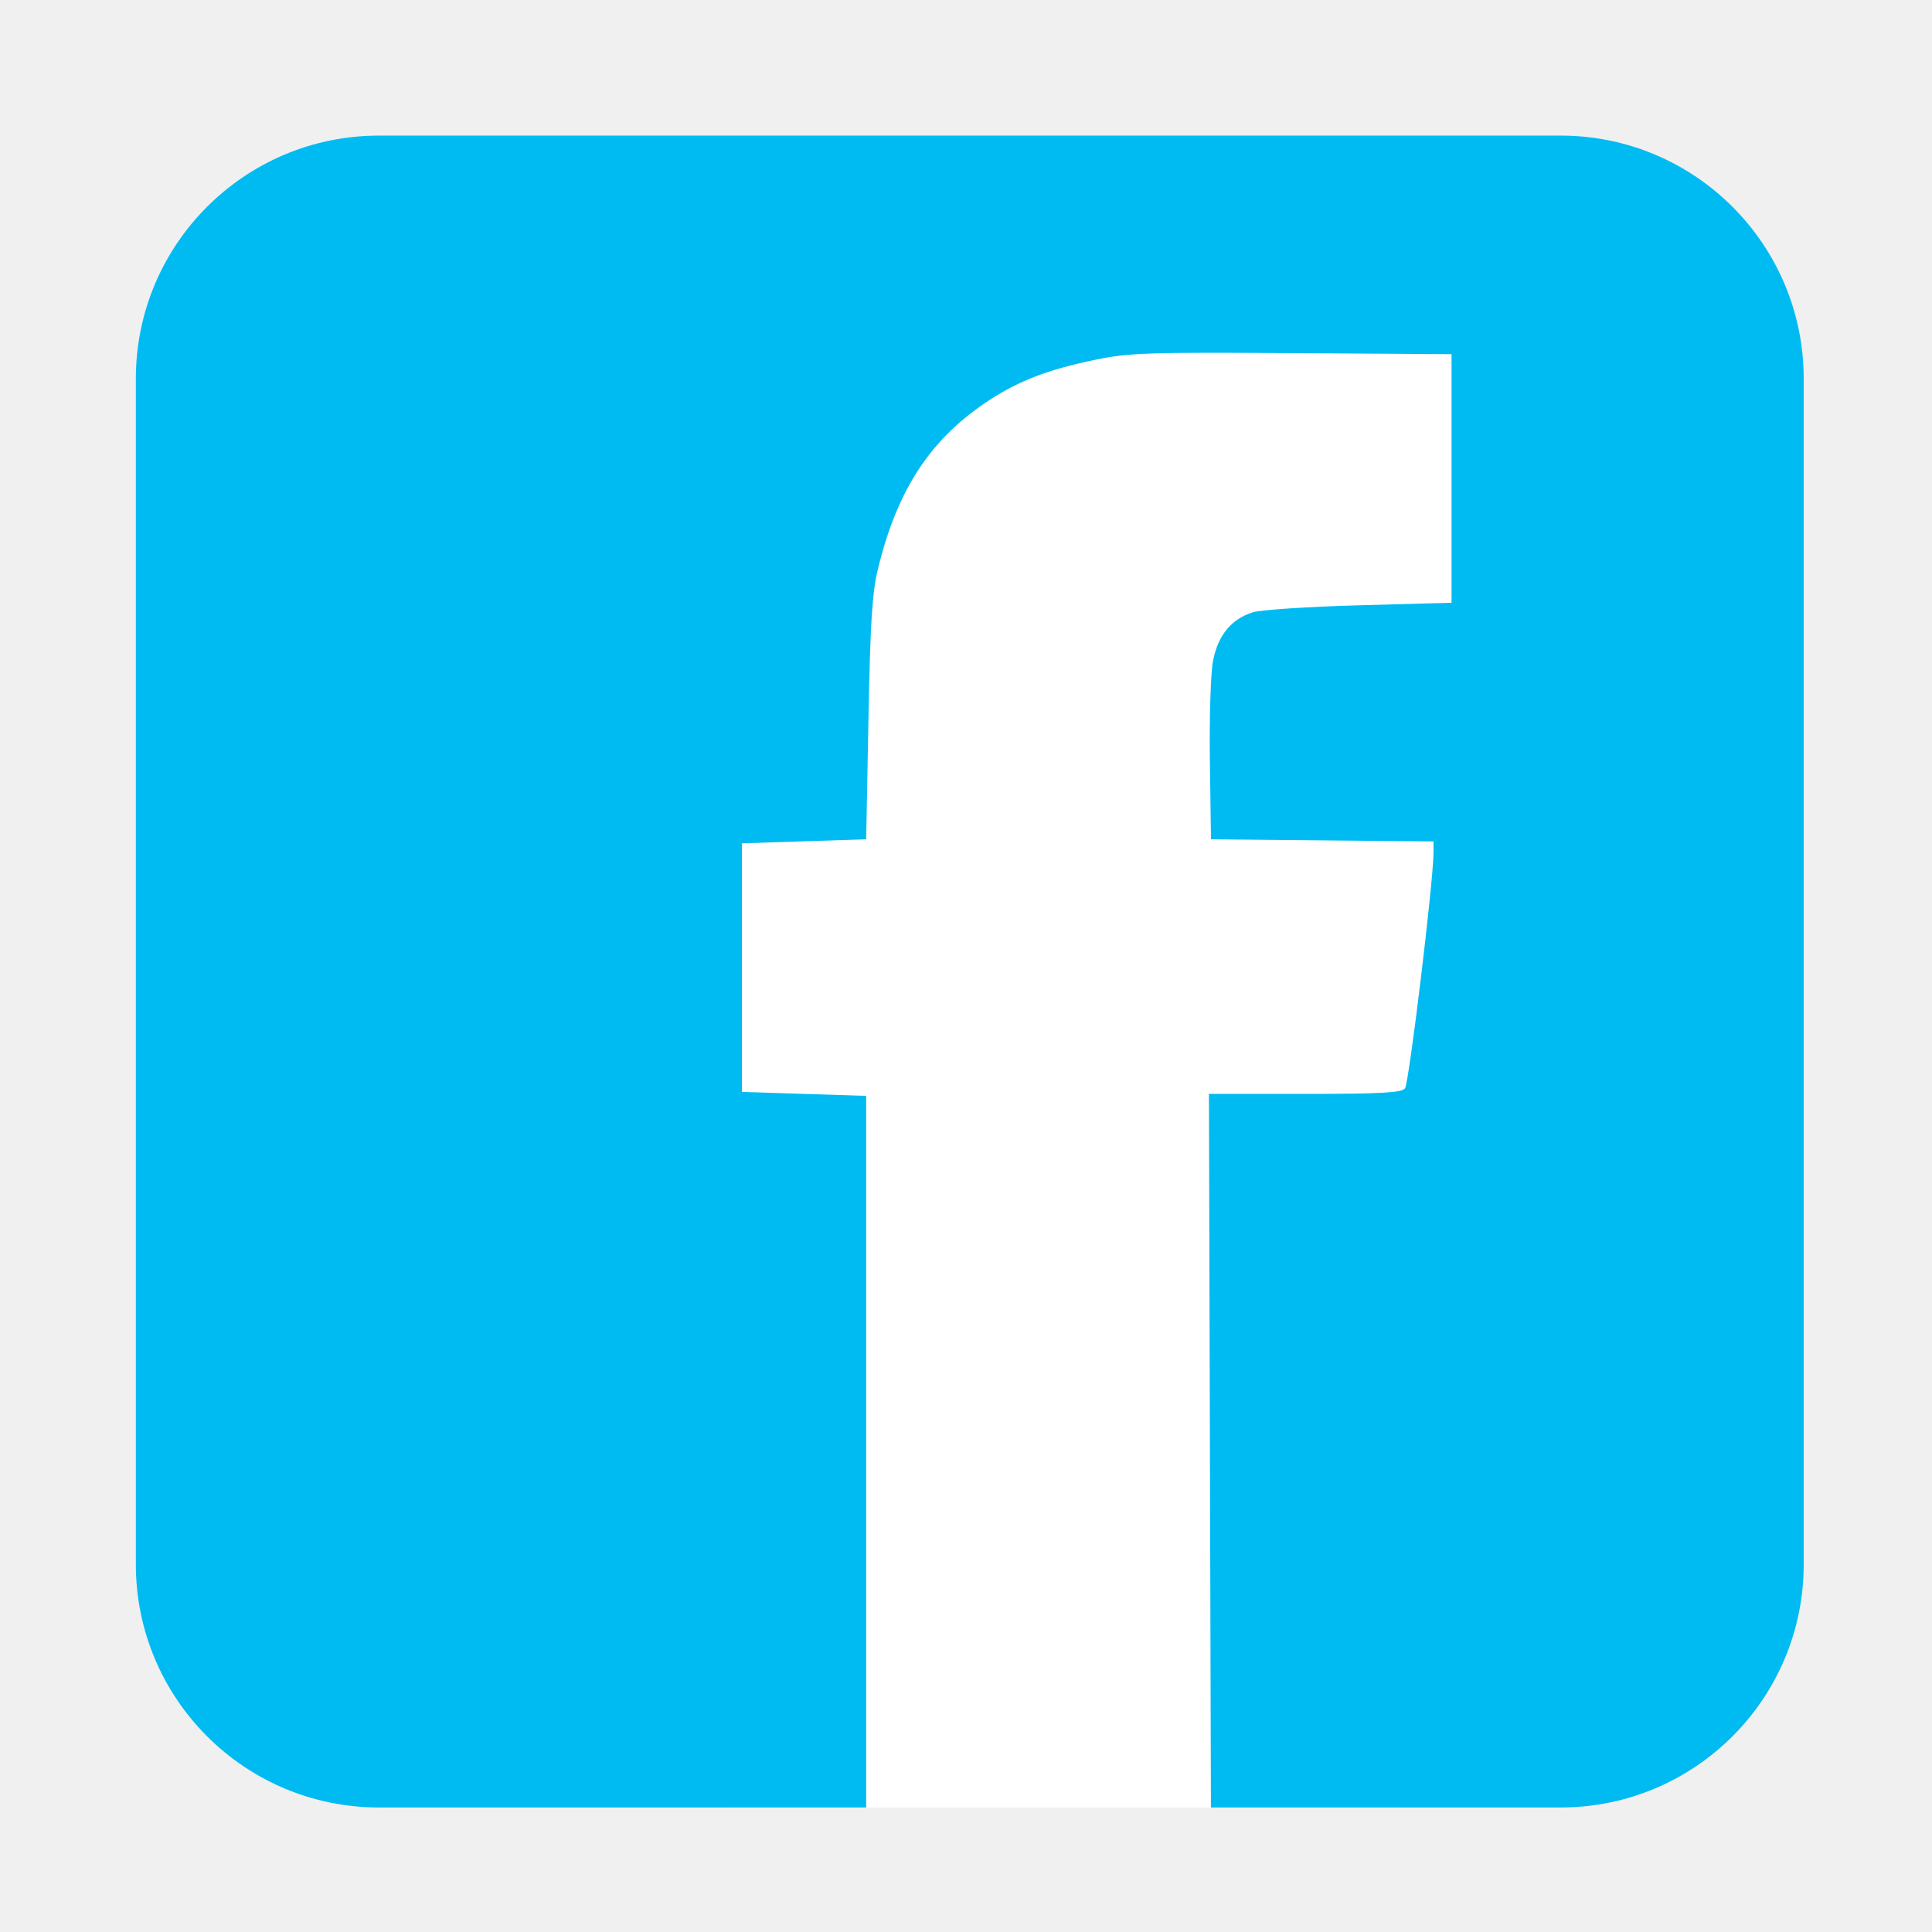
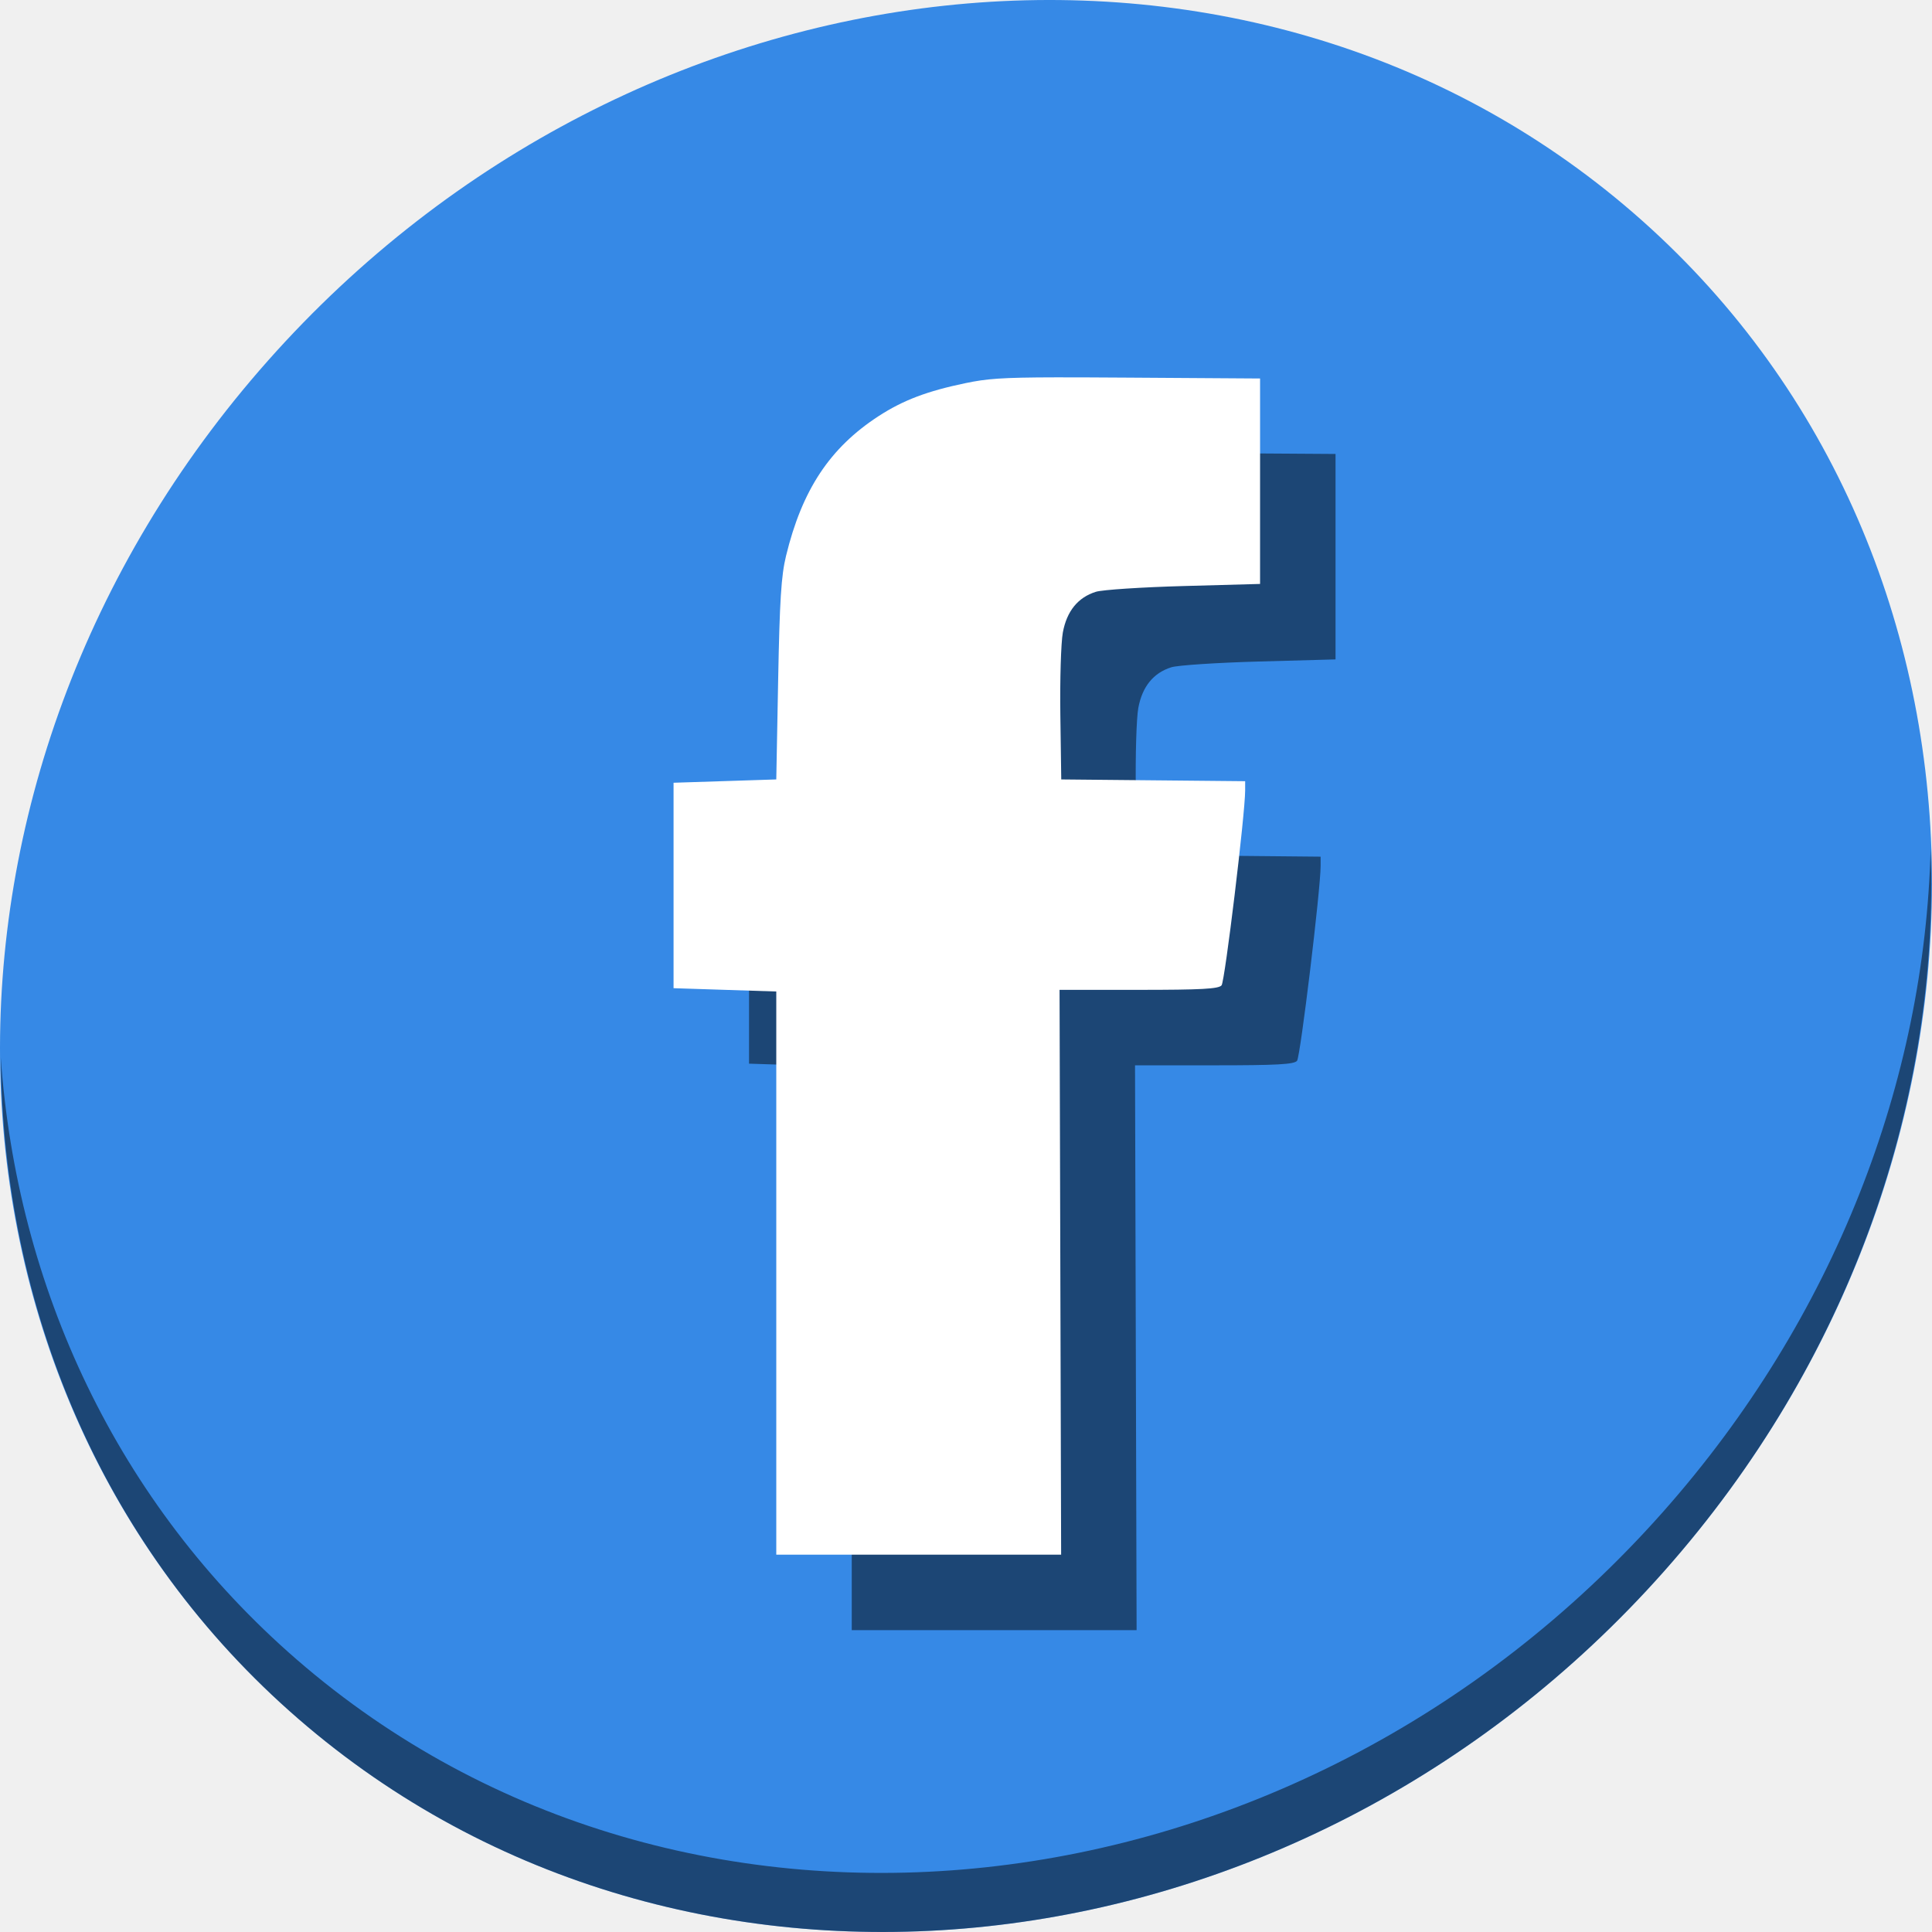
<svg xmlns="http://www.w3.org/2000/svg" id="svg2" version="1.1" width="512" height="512">
  <defs id="defs6">
    <clipPath clipPathUnits="userSpaceOnUse" id="clipPath4141">
      <rect style="opacity:1;fill:none;fill-opacity:1;stroke:#000000;stroke-width:1;stroke-miterlimit:4;stroke-dasharray:none;stroke-dashoffset:0;stroke-opacity:1" id="rect4143" width="416" height="417" x="51" y="54" ry="60.629" />
    </clipPath>
    <clipPath clipPathUnits="userSpaceOnUse" id="clipPath4145">
      <rect style="opacity:1;fill:none;fill-opacity:1;stroke:#000000;stroke-width:1;stroke-miterlimit:4;stroke-dasharray:none;stroke-dashoffset:0;stroke-opacity:1" id="rect4147" width="416" height="417" x="51" y="54" ry="60.629" />
    </clipPath>
    <clipPath clipPathUnits="userSpaceOnUse" id="clipPath4149">
      <rect style="opacity:1;fill:none;fill-opacity:1;stroke:#000000;stroke-width:1;stroke-miterlimit:4;stroke-dasharray:none;stroke-dashoffset:0;stroke-opacity:1" id="rect4151" width="416" height="417" x="51" y="54" ry="60.629" />
    </clipPath>
+     <clipPath clipPathUnits="userSpaceOnUse" id="clipPath4149-3">
+       <rect style="opacity:1;fill:none;fill-opacity:1;stroke:#000000;stroke-width:1;stroke-miterlimit:4;stroke-dasharray:none;stroke-dashoffset:0;stroke-opacity:1" id="rect4151-6" width="416" height="417" x="51" y="54" ry="60.629" />
+     </clipPath>
+     <clipPath clipPathUnits="userSpaceOnUse" id="clipPath861">
+       <rect style="opacity:1;fill:none;fill-opacity:1;stroke:#000000;stroke-width:1;stroke-miterlimit:4;stroke-dasharray:none;stroke-dashoffset:0;stroke-opacity:1" id="rect859" width="416" height="417" x="51" y="54" ry="60.629" />
+     </clipPath>
  </defs>
-   <rect style="opacity:1;fill:#ffffff;fill-opacity:1;stroke:none;stroke-width:0.999;stroke-miterlimit:4;stroke-dasharray:none;stroke-dashoffset:0;stroke-opacity:1" id="rect3356" width="243.001" height="383.294" x="161" y="92.184" ry="60.629" clip-path="url(#clipPath4149)" transform="matrix(1.0625,0,0,1.0625,-18.1875,-21.4375)" />
-   <path id="path3339" d="m 63.742,474.431 c -7.059,-1.902 -10.993,-4.41 -16.467,-10.499 -8.876,-9.872 -8.114,9.372 -8.114,-204.916 0,-217.778 -1.063,-195.614 9.911,-206.589 10.975,-10.975 -11.189,-9.911 206.589,-9.911 217.778,0 195.616,-1.15 206.412,10 10.8,11.153 10.088,-11.419 10.088,207.5 l 0,190.5 -2.781,5.664 c -3.538,7.205 -9.35,13.017 -16.555,16.555 l -5.664,2.781 -64,0 -64,0 -0.255,-91.25 -0.255,-91.25 23.883,0 c 18.932,0 24.117,-0.282 25.013,-1.362 1.002,-1.207 7.115,-51.757 7.115,-58.831 l 0,-2.775 -27.75,-0.266 -27.75,-0.266 -0.272,-19.404 c -0.15,-10.672 0.189,-21.899 0.753,-24.948 1.19,-6.438 4.551,-10.579 9.963,-12.274 1.956,-0.613 13.907,-1.397 26.557,-1.744 l 23,-0.63 0,-31 0,-31 -39.794,-0.262 c -35.883,-0.236 -40.699,-0.074 -49,1.644 -11.66,2.413 -18.951,5.178 -26.352,9.992 -14.679,9.549 -23.066,22.22 -27.91,42.165 -1.456,5.996 -1.923,13.355 -2.378,37.462 l -0.566,30 -15.5,0.5 -15.5,0.5 0,31 0,31 15.5,0.5 15.5,0.5 0,91 0,91 -82,0.187 c -69.17,0.158 -82.848,-0.041 -87.419,-1.273 z" style="fill:#00bbf2;fill-opacity:1" clip-path="url(#clipPath4145)" transform="matrix(1.0625,0,0,1.0625,-18.1875,-21.4375)" />
+   <g transform="translate(1.8019364e-8,4.5874598e-6)" id="g847">
+     <path style="fill:#3689e6;fill-opacity:1;stroke-width:11.11" d="m 432.913,56.474 c 102.193,88.575 105.827,249.7 8.117,359.899 C 343.32,526.572 181.28,544.101 79.087,455.526 -23.106,366.951 -26.74,205.826 70.97,95.627 168.68,-14.572 330.72,-32.101 432.913,56.474 Z" id="path27" />
+     <path style="opacity:1;fill:#000000;fill-opacity:0.49;stroke-width:11.11" d="M 511.636,224.904 C 510.084,286.215 486.474,349.058 440.669,400.718 342.959,510.917 180.919,528.446 78.726,439.871 30.827,398.356 4.497,340.923 0.194,280.229 0.799,346.585 27.117,410.482 79.079,455.519 181.272,544.094 343.32,526.556 441.022,416.366 490.727,360.308 514.027,291.075 511.636,224.904 Z" id="path51" />
+     <path style="opacity:1;fill:#000000;fill-opacity:0.49;stroke:none;stroke-width:1.062;stroke-miterlimit:4;stroke-dasharray:none;stroke-dashoffset:0;stroke-opacity:1" clip-path="url(#clipPath4149-3)" d="m 319.41,93.494 c -17.937,0.028 -22.467,0.467 -29.082,1.836 -12.388,2.564 -20.137,5.502 -28,10.617 -15.596,10.145 -24.508,23.608 -29.654,44.799 -1.547,6.371 -2.042,14.189 -2.525,39.803 l -0.602,31.875 -16.469,0.531 -16.469,0.531 v 32.938 32.938 l 16.469,0.531 16.469,0.531 v 96.688 96.646 h 91.375 l -0.271,-96.912 -0.271,-96.953 h 25.375 c 20.115,0 25.624,-0.3 26.576,-1.447 1.064,-1.282 7.561,-54.991 7.561,-62.508 v -2.949 l -29.484,-0.281 -29.484,-0.283 -0.289,-20.617 c -0.159,-11.339 0.2,-23.268 0.799,-26.508 1.265,-6.841 4.837,-11.24 10.586,-13.041 2.079,-0.651 14.776,-1.484 28.217,-1.852 l 24.438,-0.67 v -32.938 -32.938 l -42.281,-0.277 c -9.531,-0.063 -17.002,-0.099 -22.98,-0.09 z" id="path33" transform="matrix(0.826474,0,0,0.826474,36.00745,42.73072)" />
+     <path transform="matrix(0.826474,0,0,0.826474,16.00745,22.73072)" id="rect3356" d="m 319.41,93.494 c -17.937,0.028 -22.467,0.467 -29.082,1.836 -12.388,2.564 -20.137,5.502 -28,10.617 -15.596,10.145 -24.508,23.608 -29.654,44.799 -1.547,6.371 -2.042,14.189 -2.525,39.803 l -0.602,31.875 -16.469,0.531 -16.469,0.531 v 32.938 32.938 l 16.469,0.531 16.469,0.531 v 96.688 96.646 h 91.375 l -0.271,-96.912 -0.271,-96.953 h 25.375 c 20.115,0 25.624,-0.3 26.576,-1.447 1.064,-1.282 7.561,-54.991 7.561,-62.508 v -2.949 l -29.484,-0.281 -29.484,-0.283 -0.289,-20.617 c -0.159,-11.339 0.2,-23.268 0.799,-26.508 1.265,-6.841 4.837,-11.24 10.586,-13.041 2.079,-0.651 14.776,-1.484 28.217,-1.852 l 24.438,-0.67 v -32.938 -32.938 l -42.281,-0.277 c -9.531,-0.063 -17.002,-0.099 -22.98,-0.09 z" clip-path="url(#clipPath4149-3)" style="opacity:1;fill:#ffffff;fill-opacity:1;stroke:none;stroke-width:1.062;stroke-miterlimit:4;stroke-dasharray:none;stroke-dashoffset:0;stroke-opacity:1" />
+   </g>
</svg>
